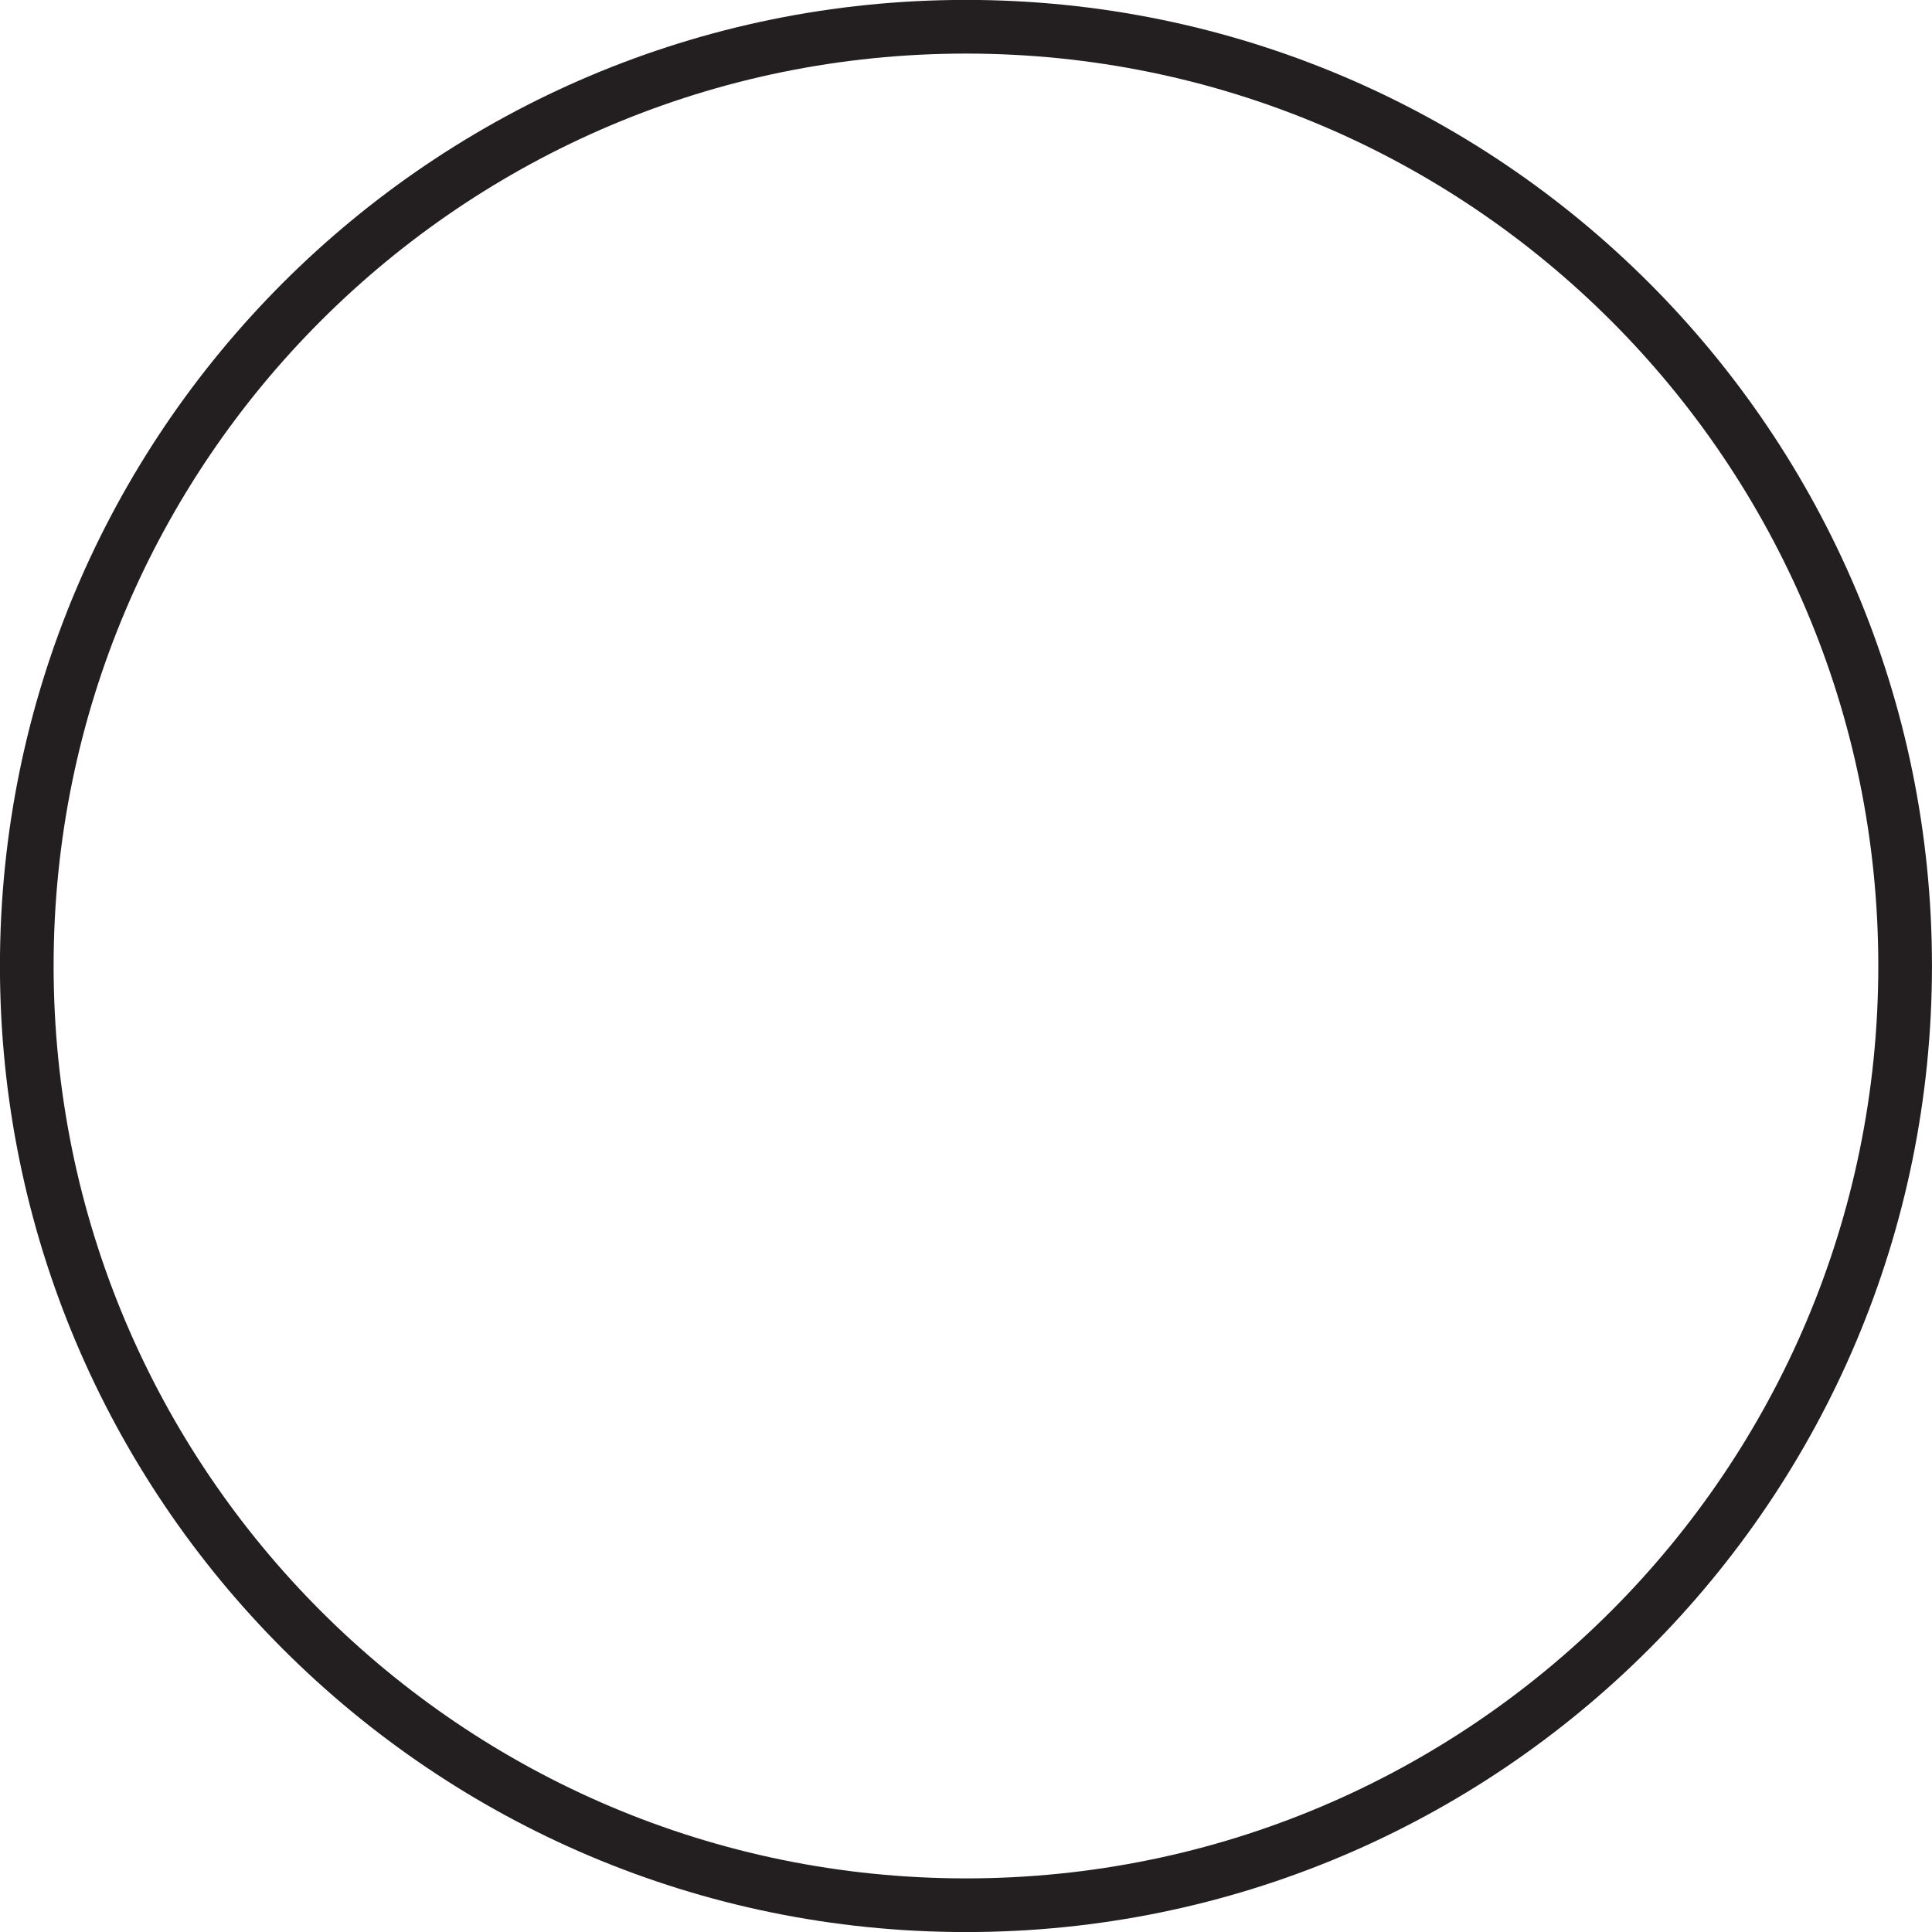
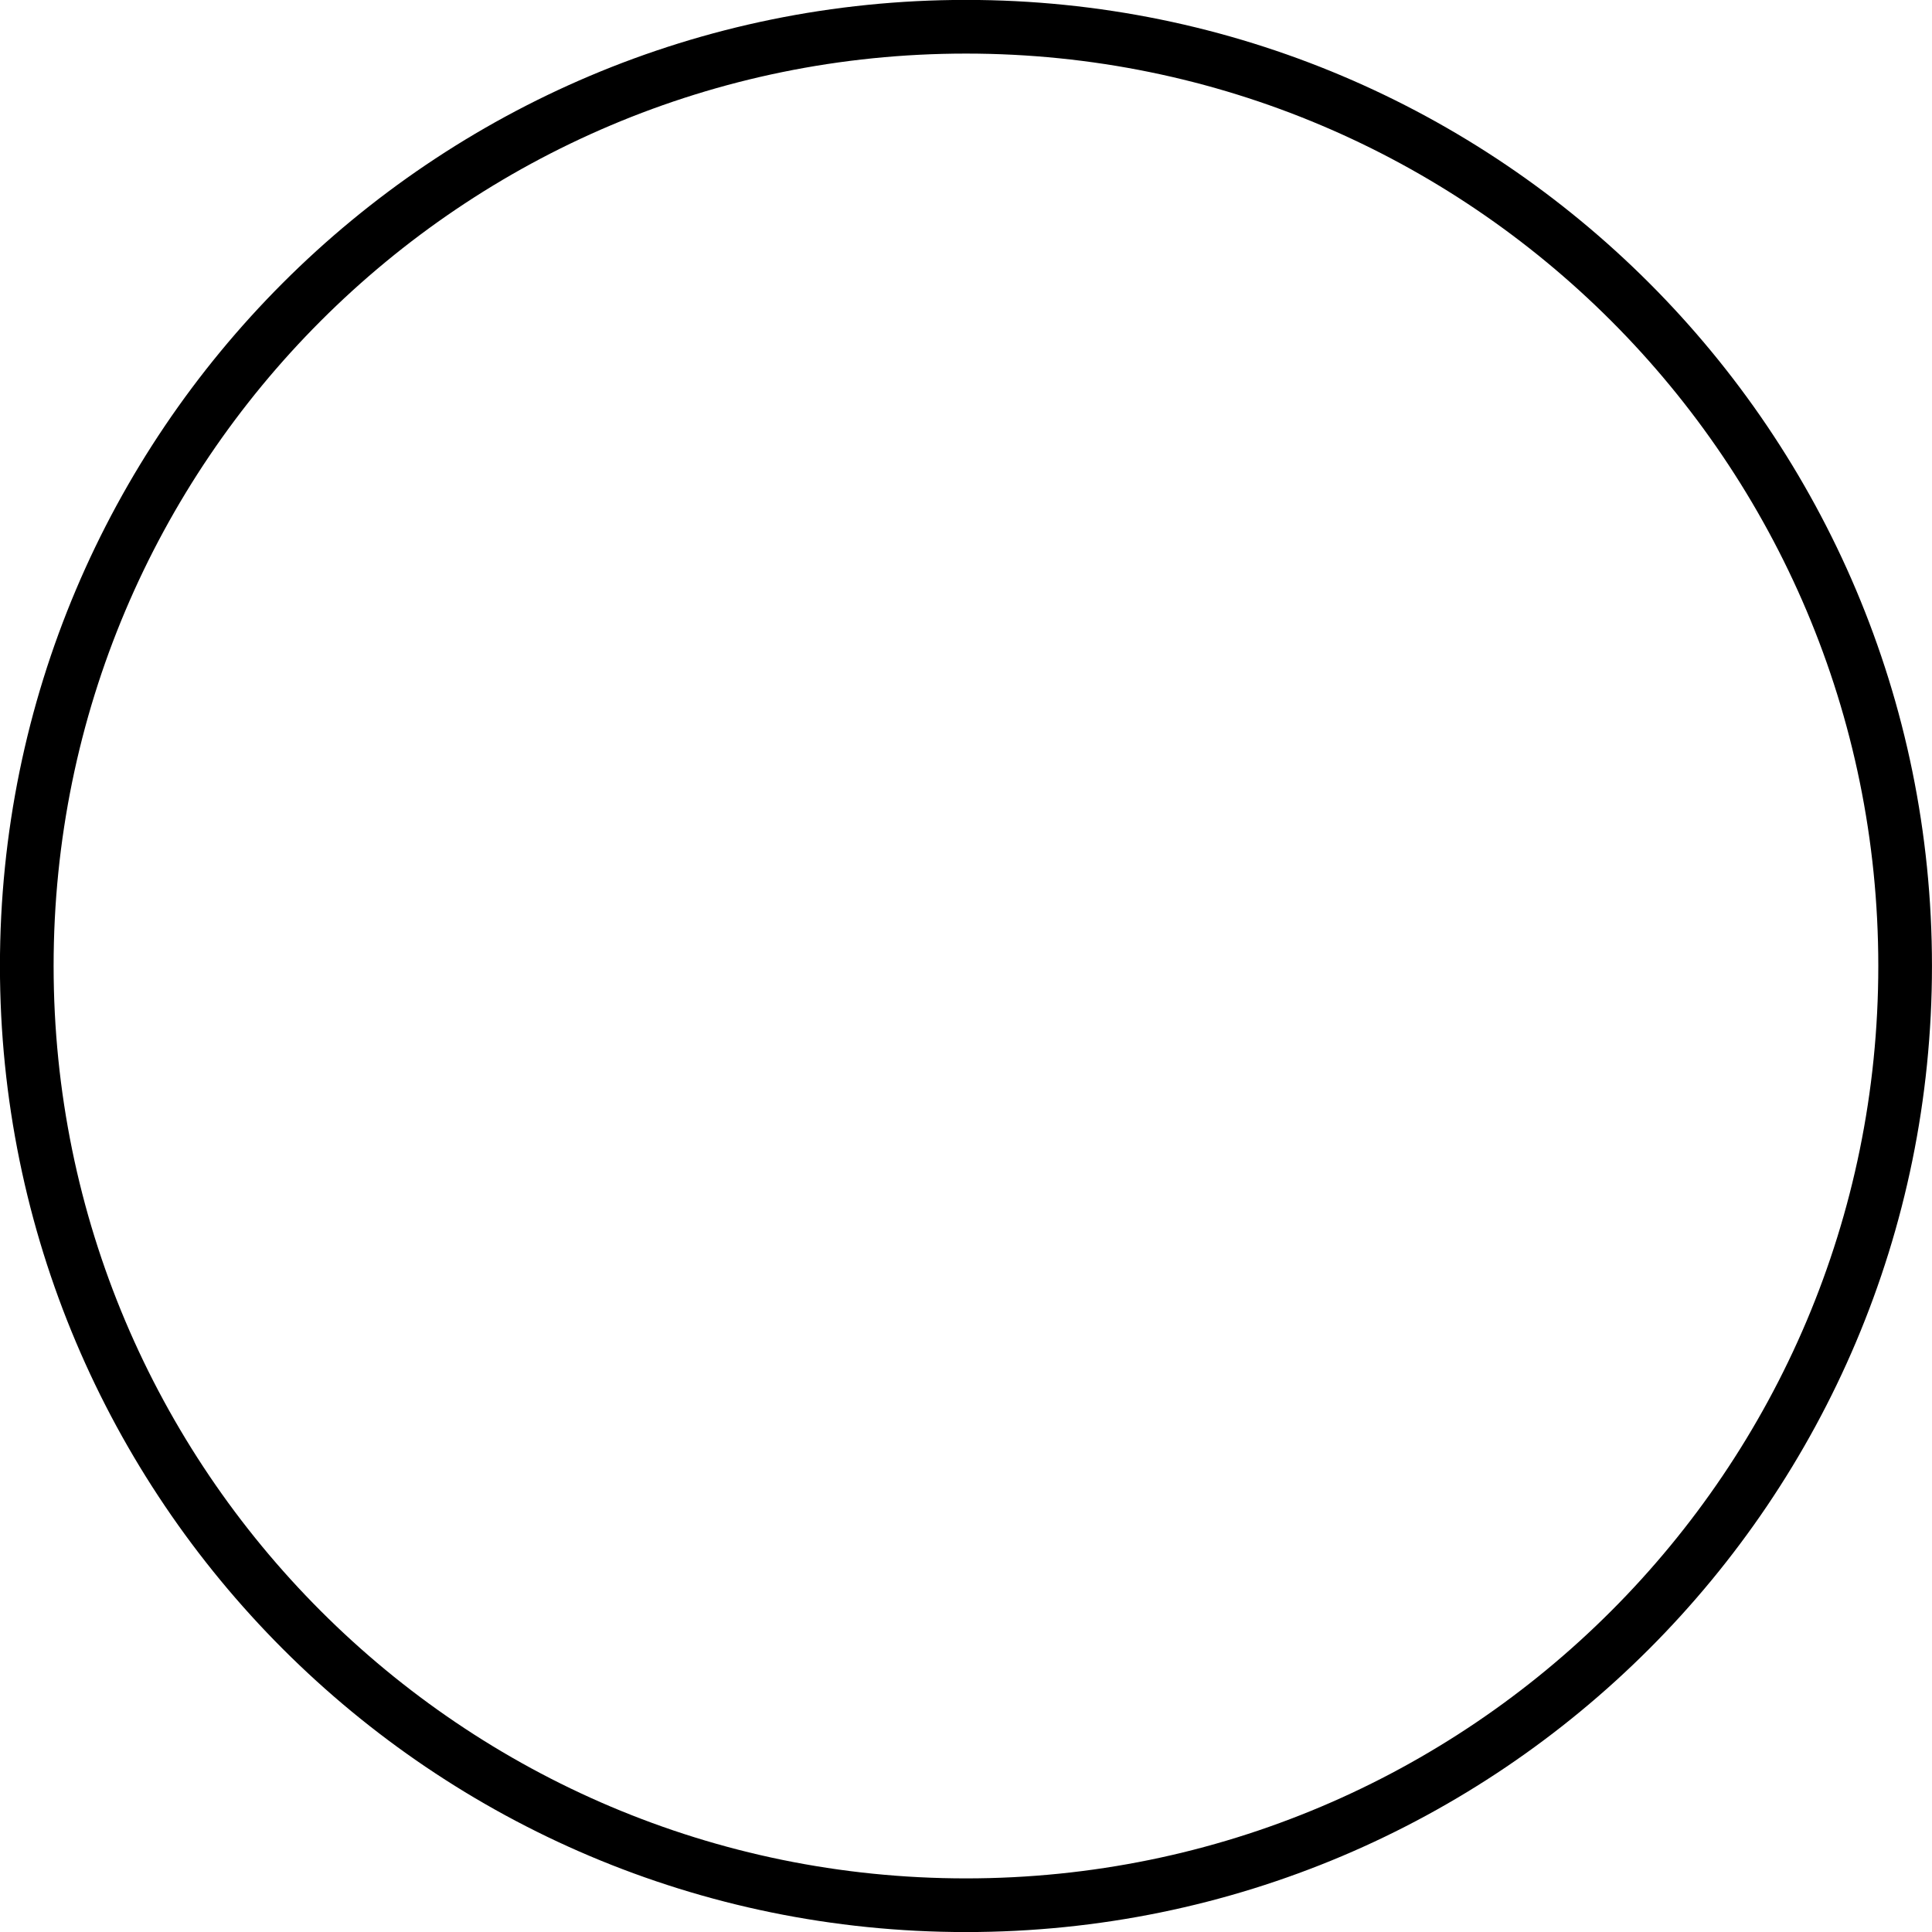
<svg xmlns="http://www.w3.org/2000/svg" width="64pt" height="64pt" viewBox="0 0 64 64">
-   <path d="M63.11 31.996C63.11 14.816 49.183.886 32 .886 14.816.887.887 14.817.887 31.997S14.817 63.113 32 63.113c17.184 0 31.11-13.937 31.11-31.117" fill="none" stroke-width="1.778" stroke-linecap="round" stroke="#231f20" />
+   <path d="M63.11 31.996C63.11 14.816 49.183.886 32 .886 14.816.887.887 14.817.887 31.997S14.817 63.113 32 63.113c17.184 0 31.11-13.937 31.11-31.117" fill="none" stroke-width="1.778" stroke-linecap="round" stroke="#000000" />
</svg>
